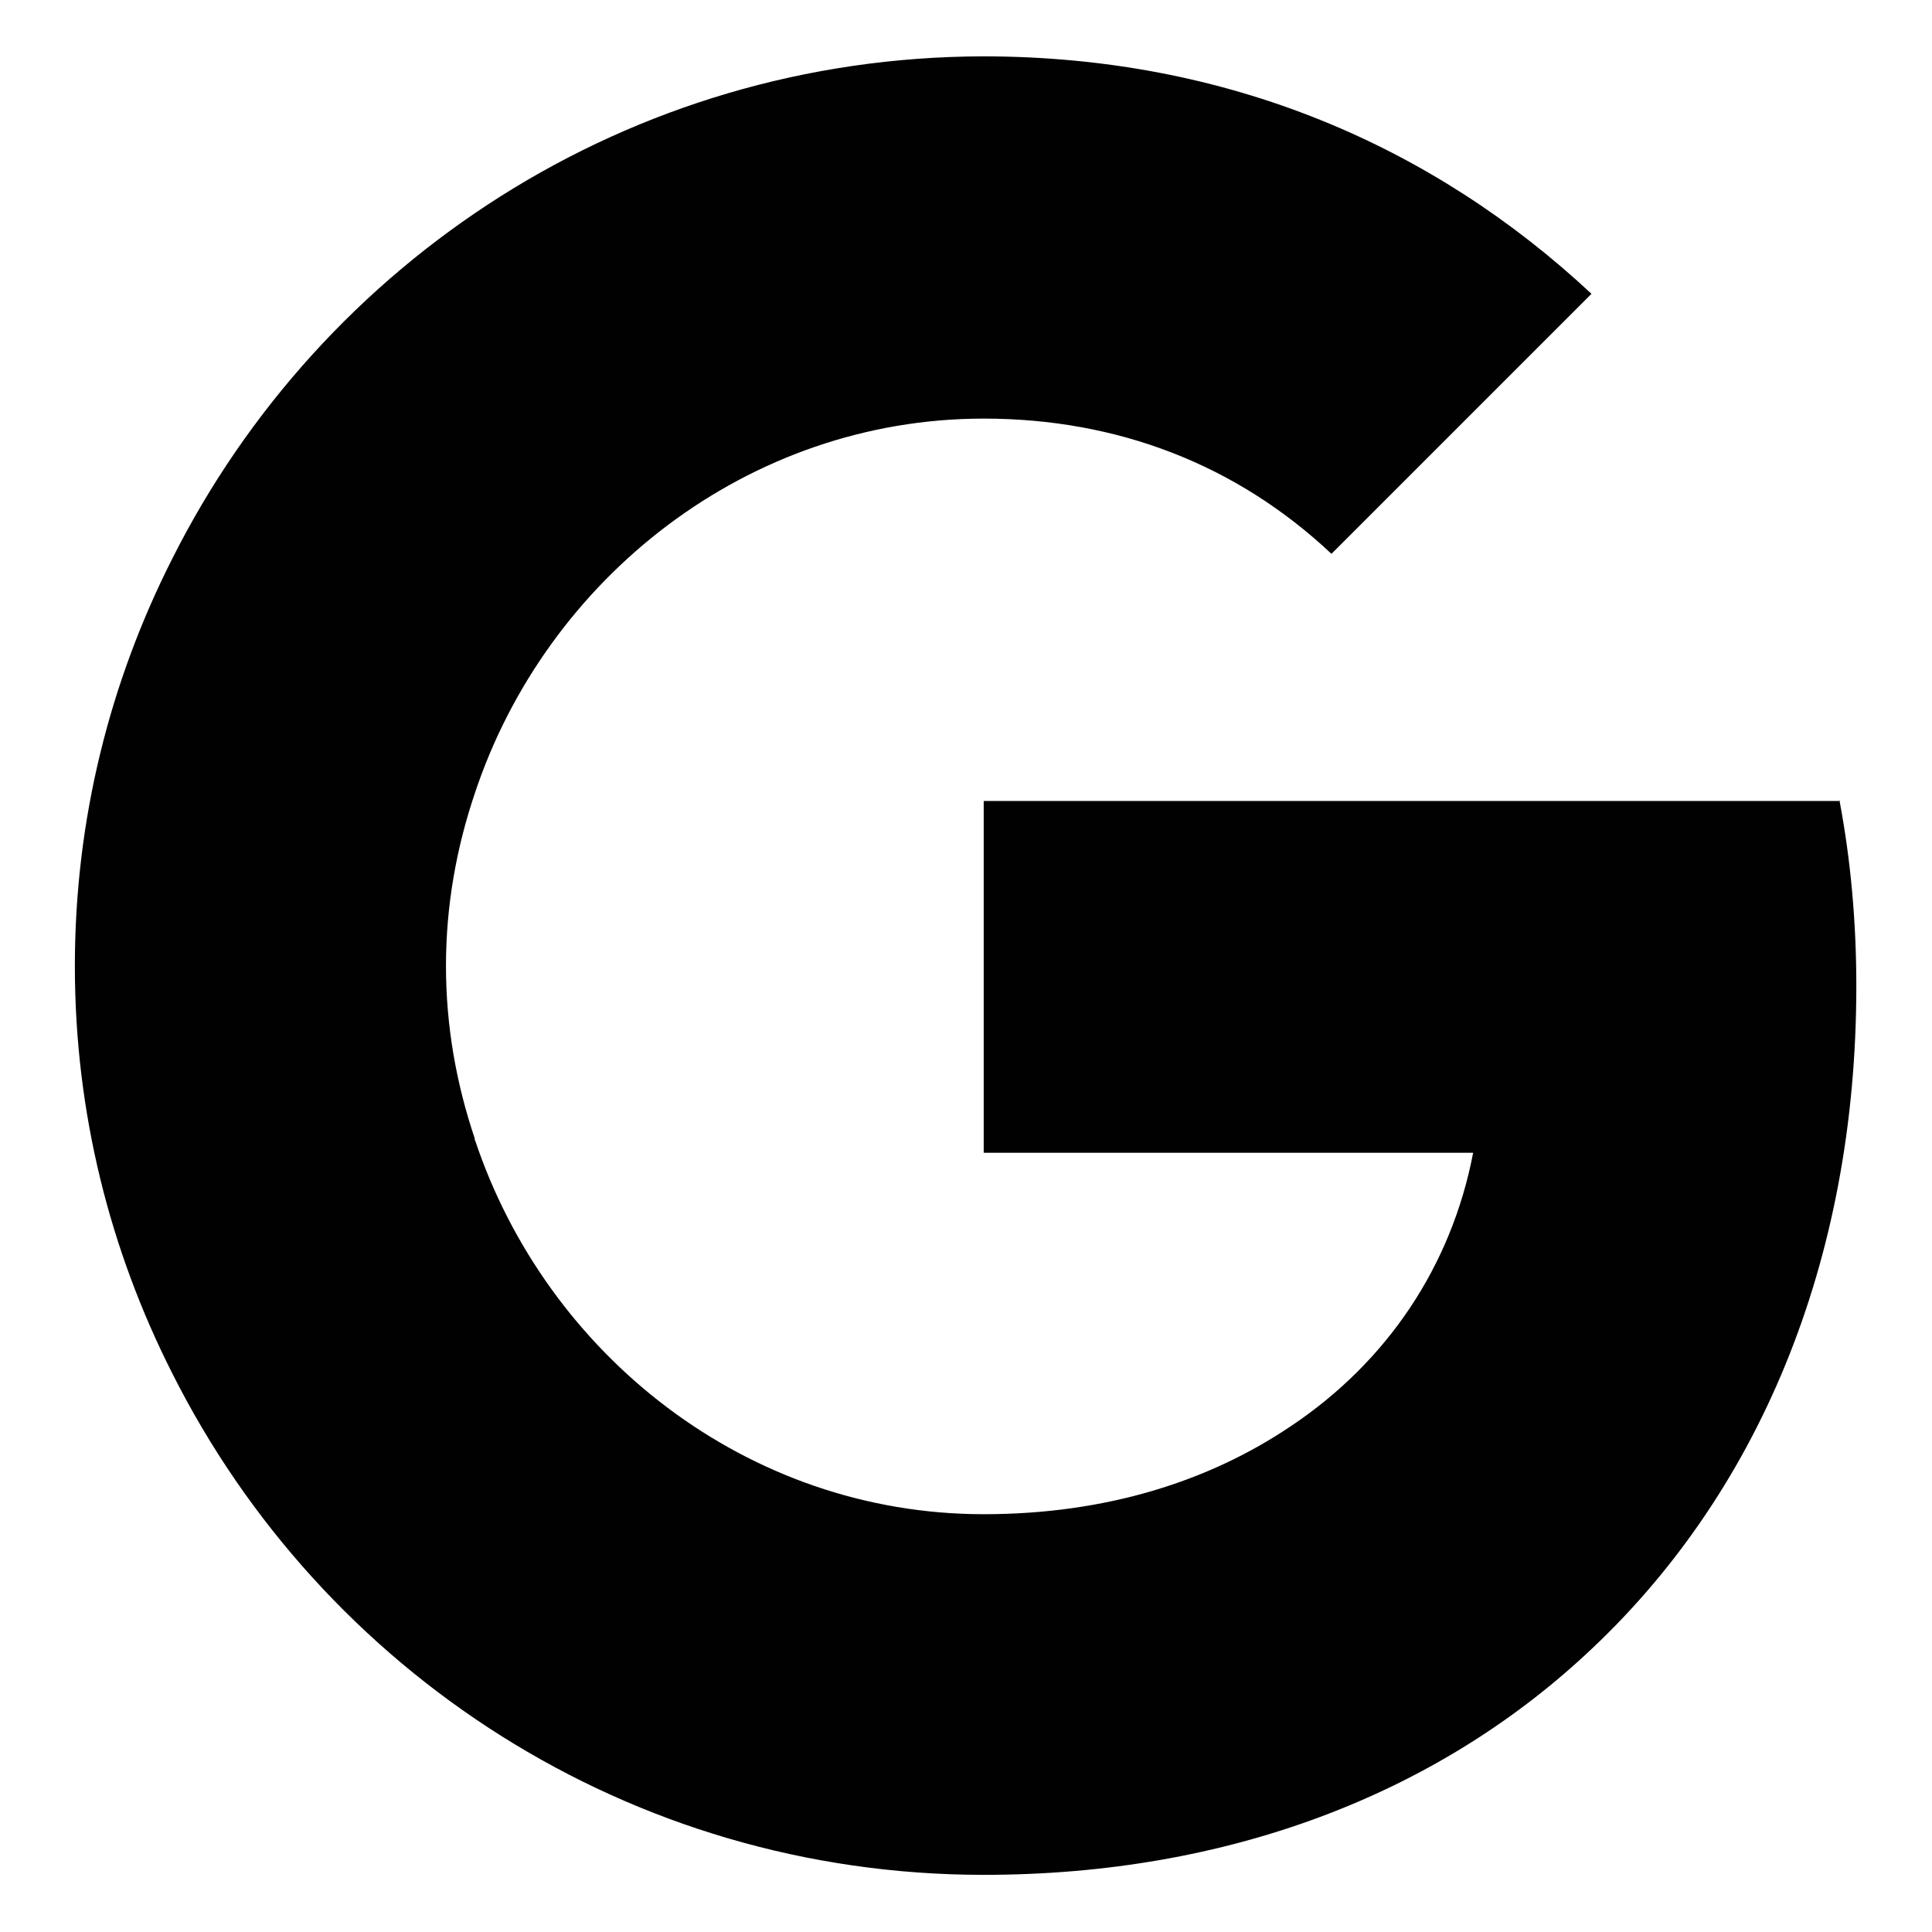
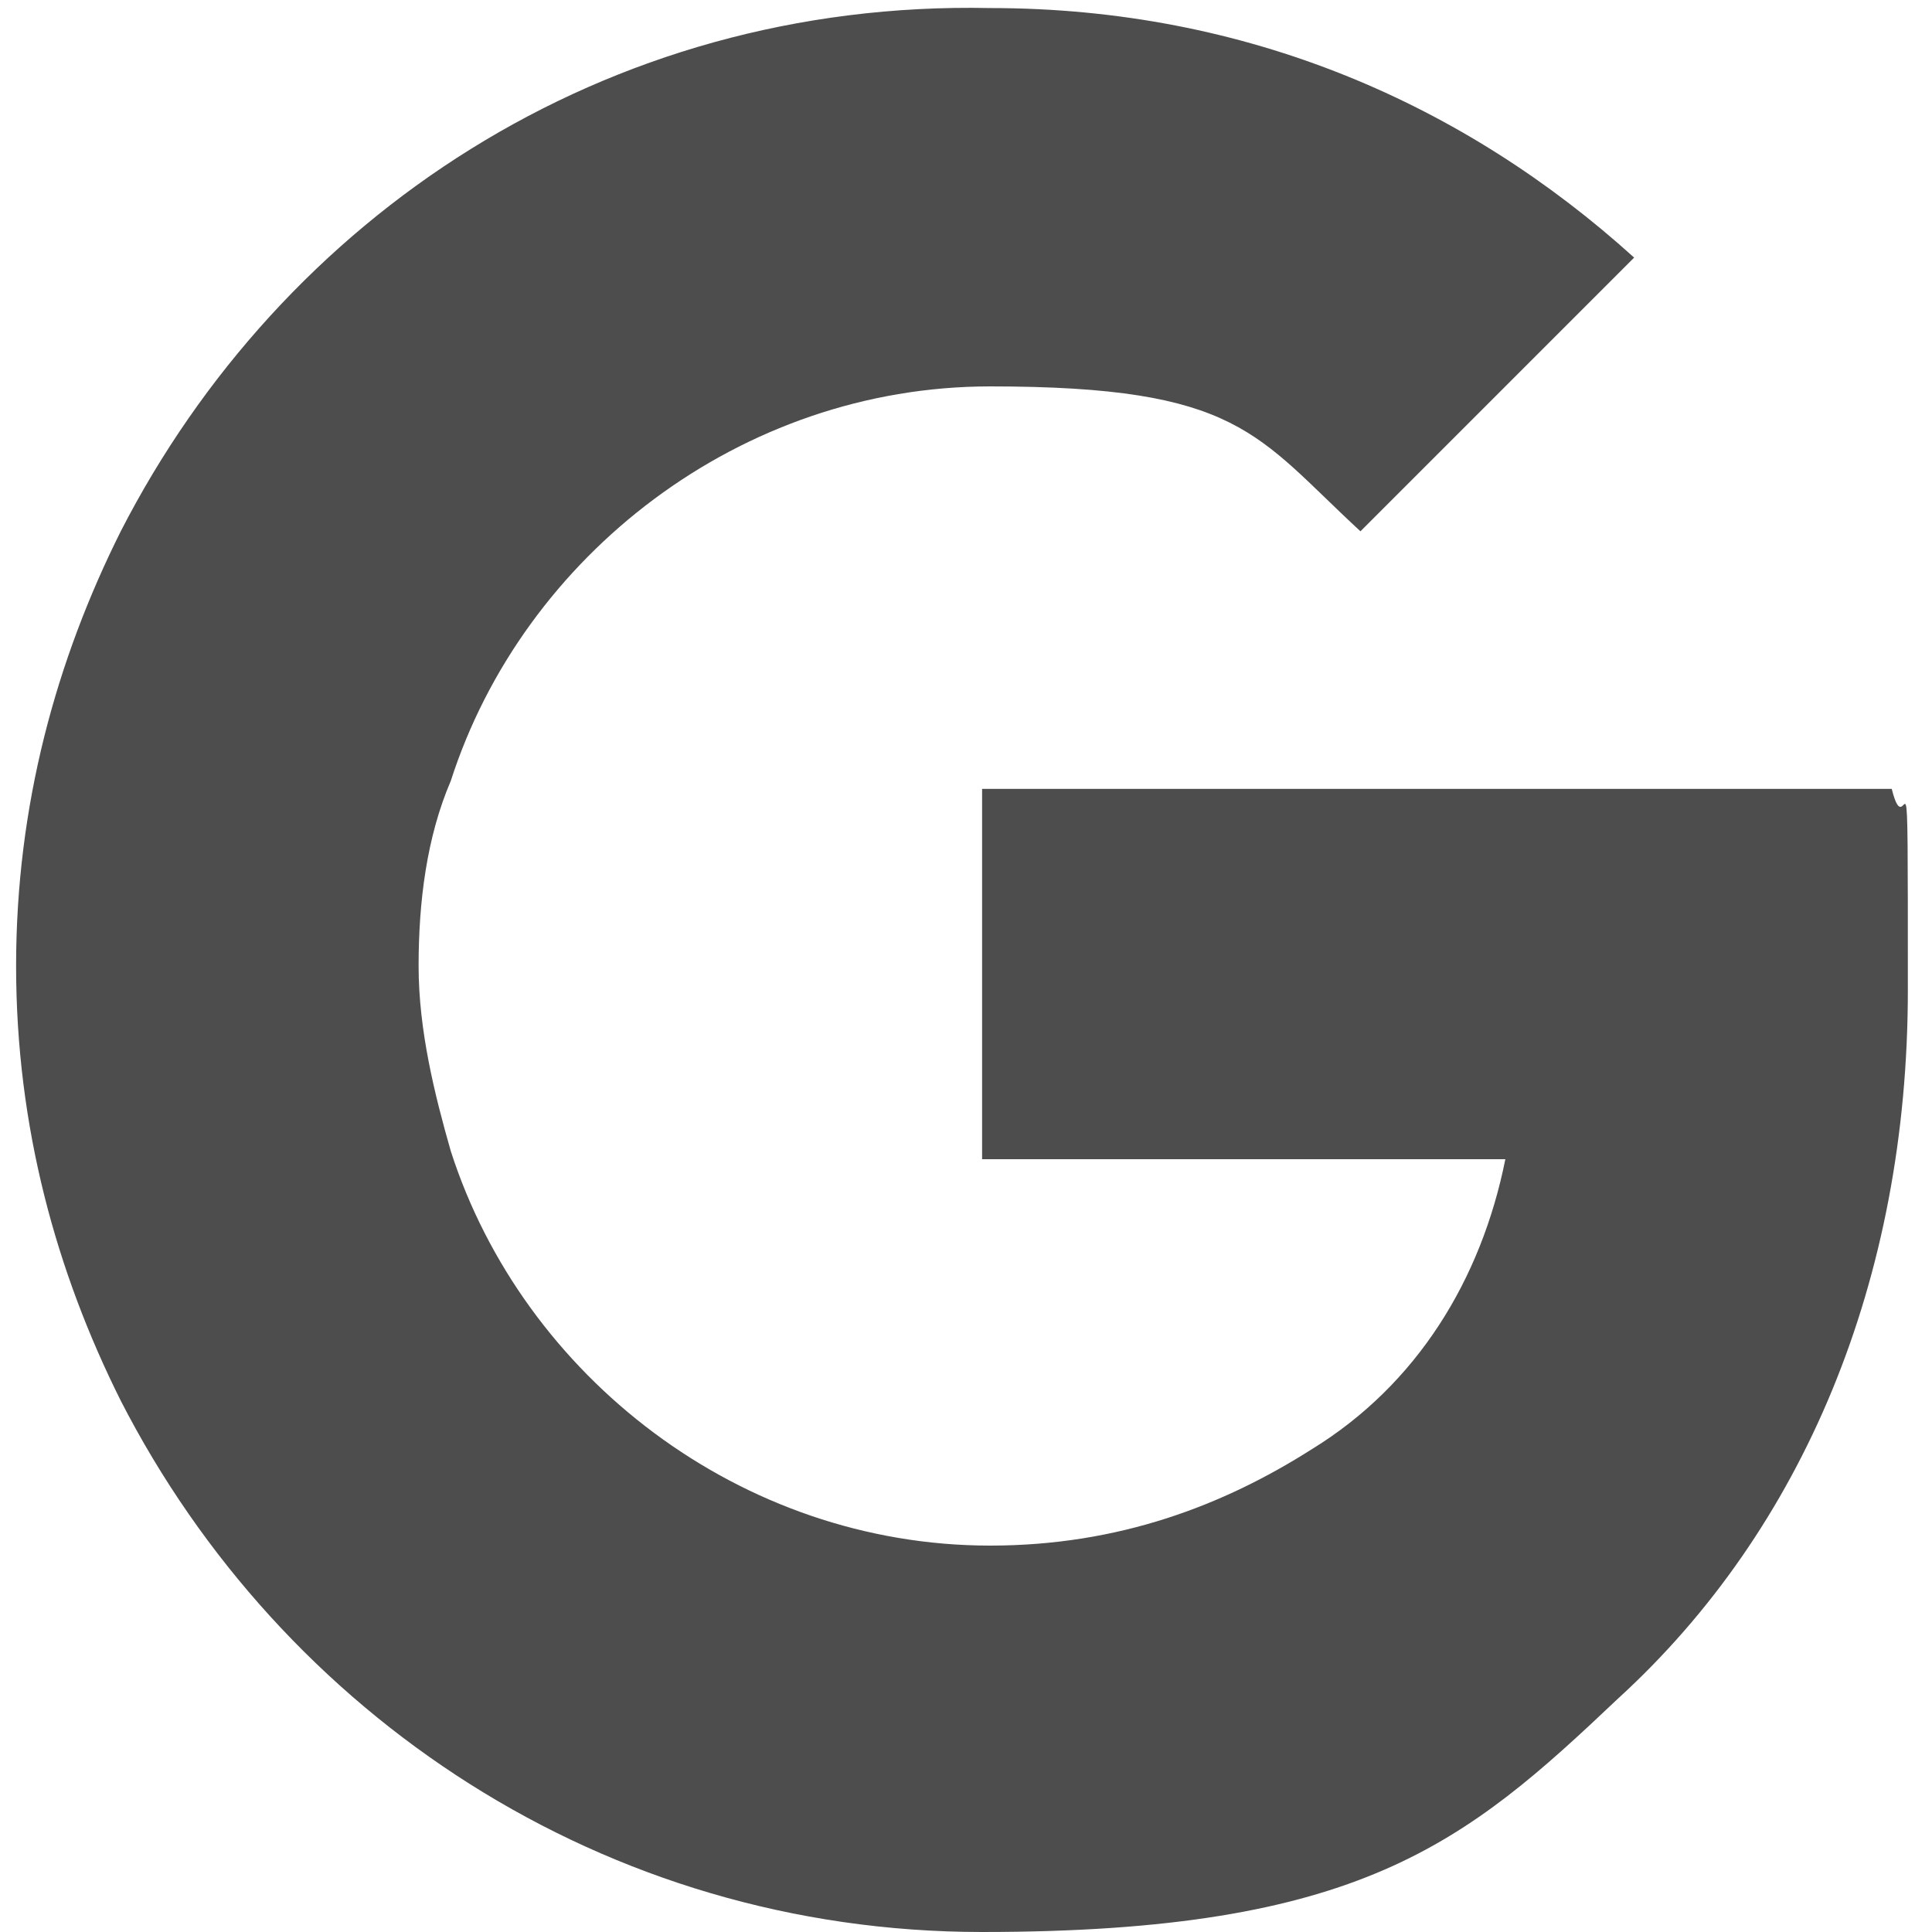
<svg xmlns="http://www.w3.org/2000/svg" id="Layer_1" version="1.1" viewBox="0 0 24 24">
  <defs>
    <style>
      .st0 {
-         fill: #010101;
+         fill: #4d4d4d;
      }
    </style>
  </defs>
-   <path class="st0" d="M22.86,9.95h-10.64v4.37h6.08c-.27,1.41-1.07,2.6-2.27,3.4-1.01.68-2.29,1.09-3.81,1.09-2.94,0-5.43-1.98-6.32-4.65h-.01s.01-.01.01-.01c-.23-.68-.36-1.4-.36-2.15s.13-1.47.36-2.15c.89-2.67,3.39-4.65,6.32-4.65,1.66,0,3.14.57,4.32,1.68l3.23-3.23c-1.96-1.83-4.51-2.95-7.56-2.95C7.81.71,4,3.24,2.14,6.94c-.77,1.52-1.21,3.23-1.21,5.06s.44,3.54,1.21,5.06h0c1.86,3.7,5.67,6.23,10.08,6.23,3.05,0,5.61-1.01,7.47-2.73,2.14-1.97,3.37-4.87,3.37-8.31,0-.8-.07-1.57-.21-2.31Z" />
+   <path class="st0" d="M23.5,9.8h-11.3v4.6h6.5c-.3,1.5-1.1,2.8-2.4,3.6-1.1.7-2.4,1.2-4,1.2-3.1,0-5.8-2.1-6.7-4.9h0,0c-.2-.7-.4-1.5-.4-2.3s.1-1.6.4-2.3c.9-2.8,3.6-4.9,6.7-4.9s3.3.6,4.6,1.8l3.4-3.4c-2.1-1.9-4.8-3.1-8-3.1C7.5,0,3.5,2.7,1.5,6.6c-.8,1.6-1.3,3.4-1.3,5.4s.5,3.8,1.3,5.4h0c2,3.9,6,6.6,10.7,6.6s6-1.1,7.9-2.9c2.3-2.1,3.6-5.2,3.6-8.8s0-1.7-.2-2.5h0Z" />
</svg>
